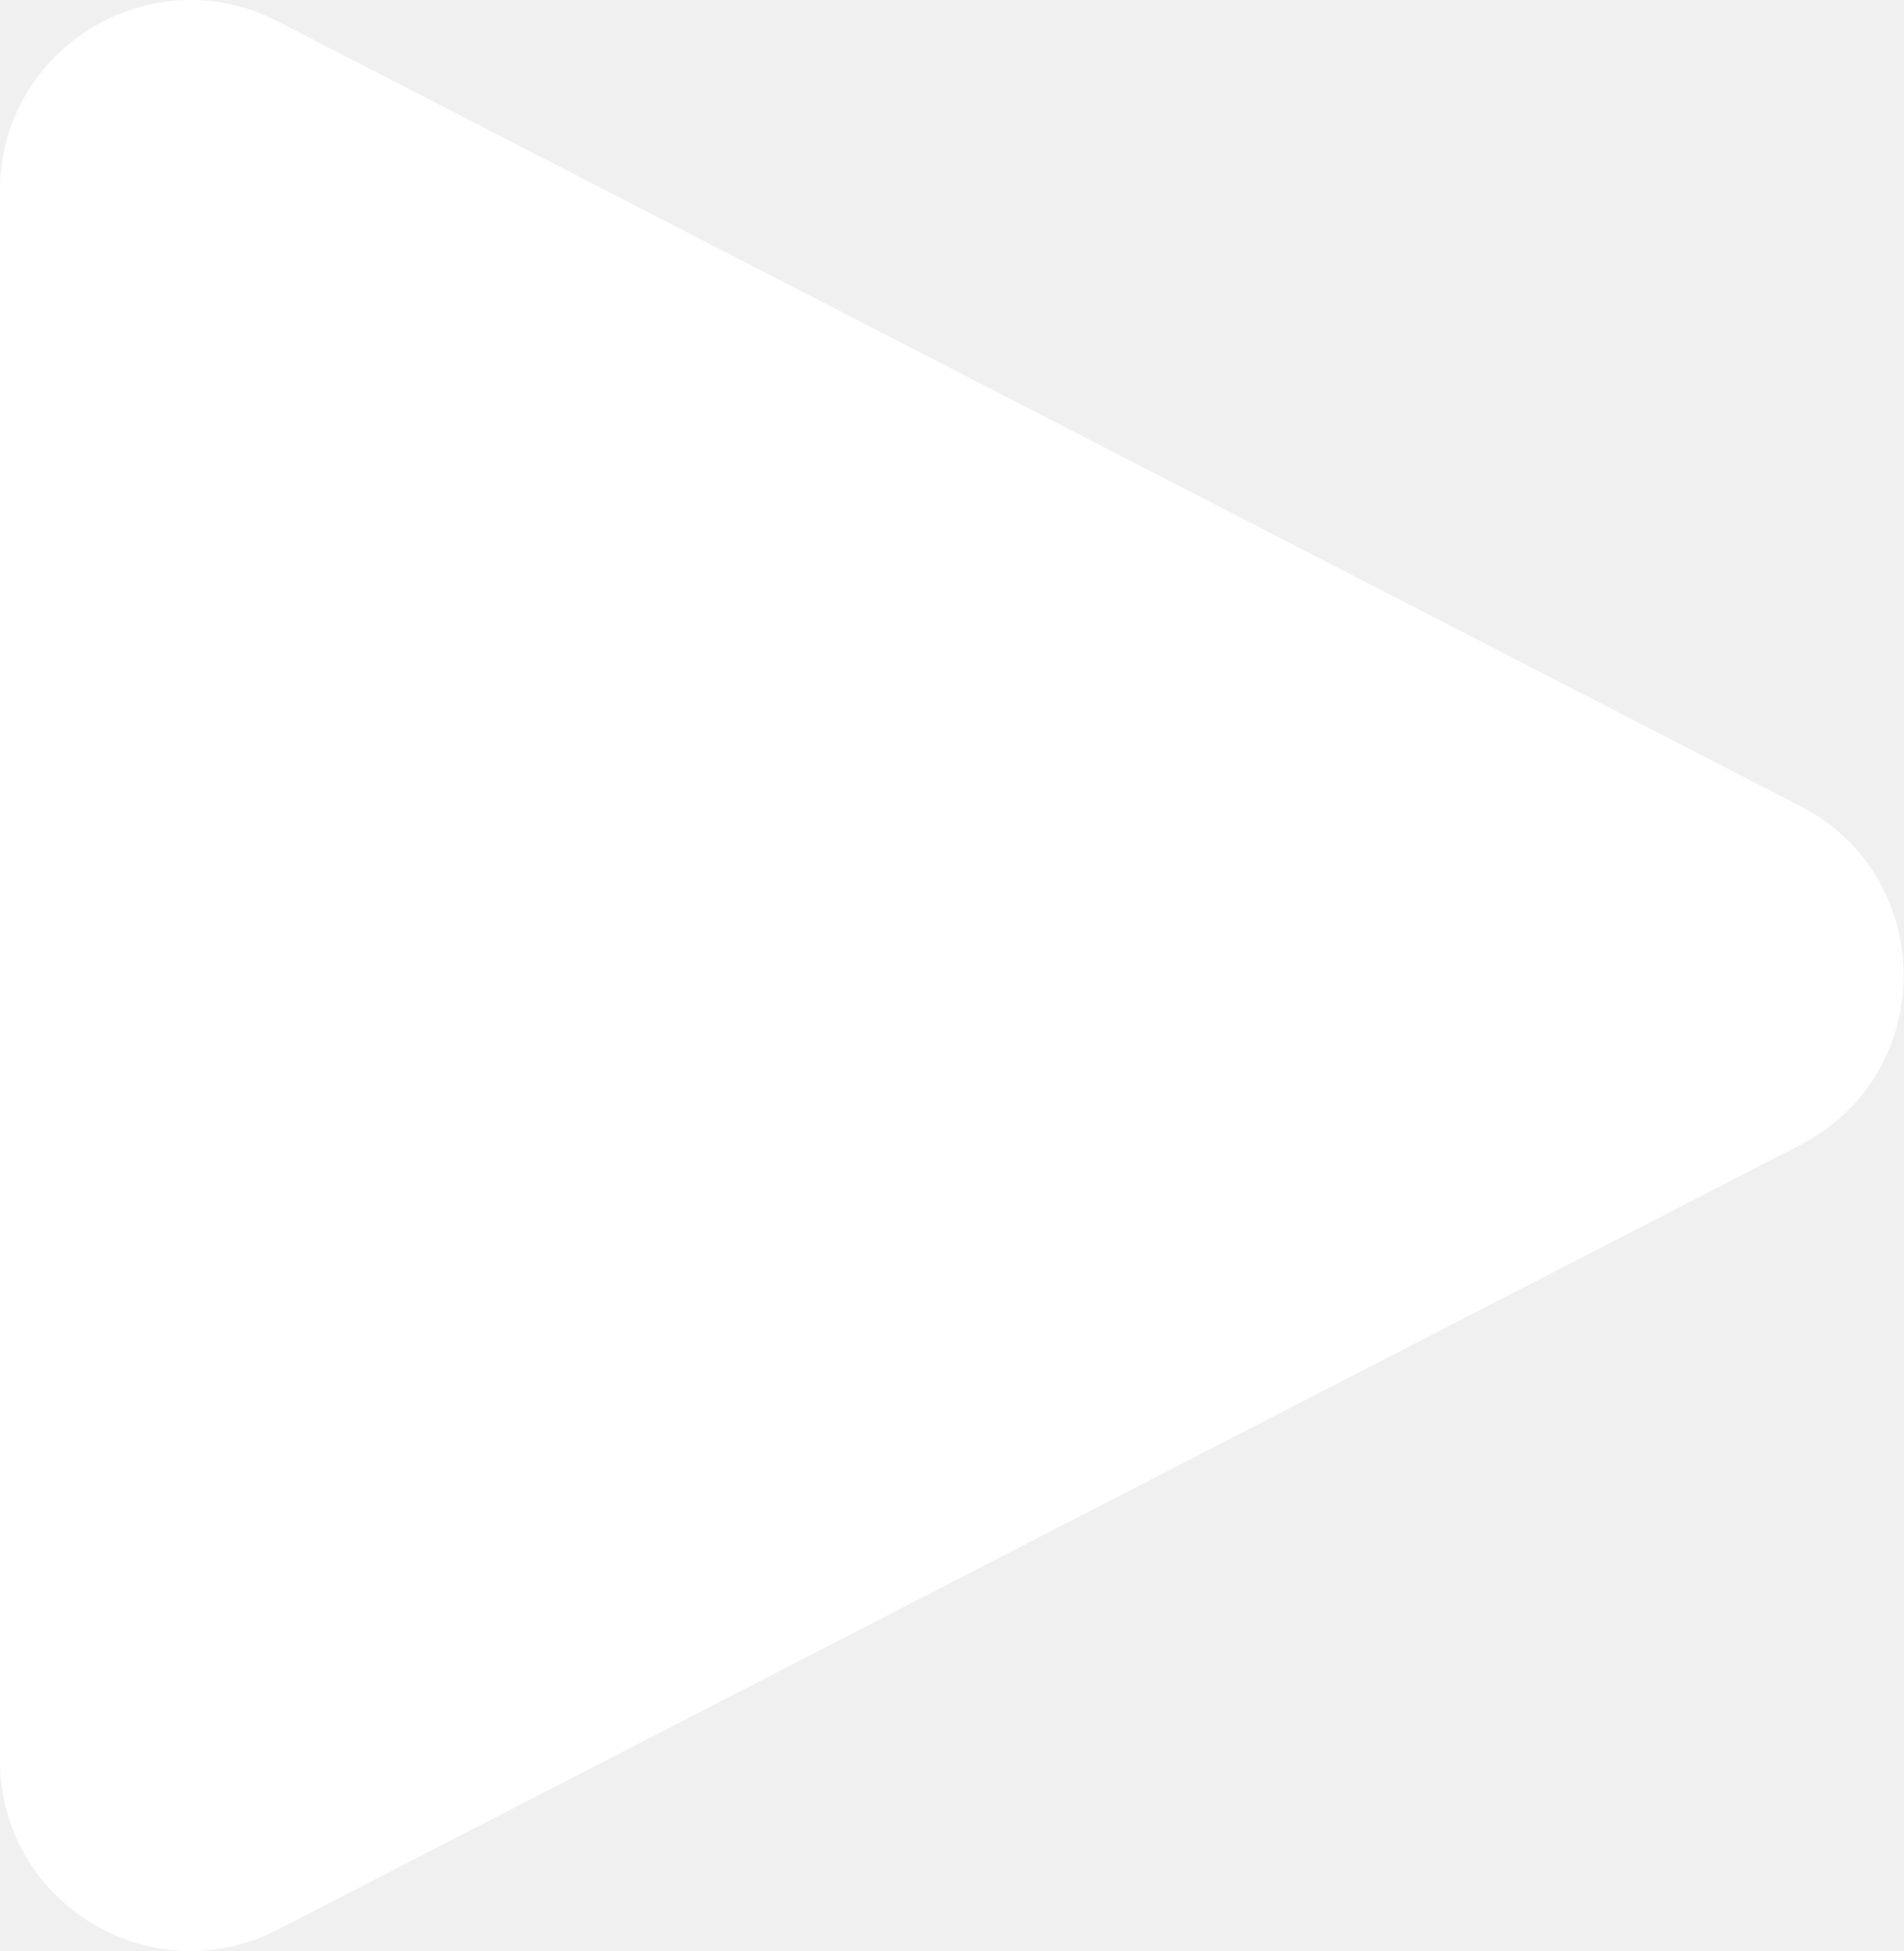
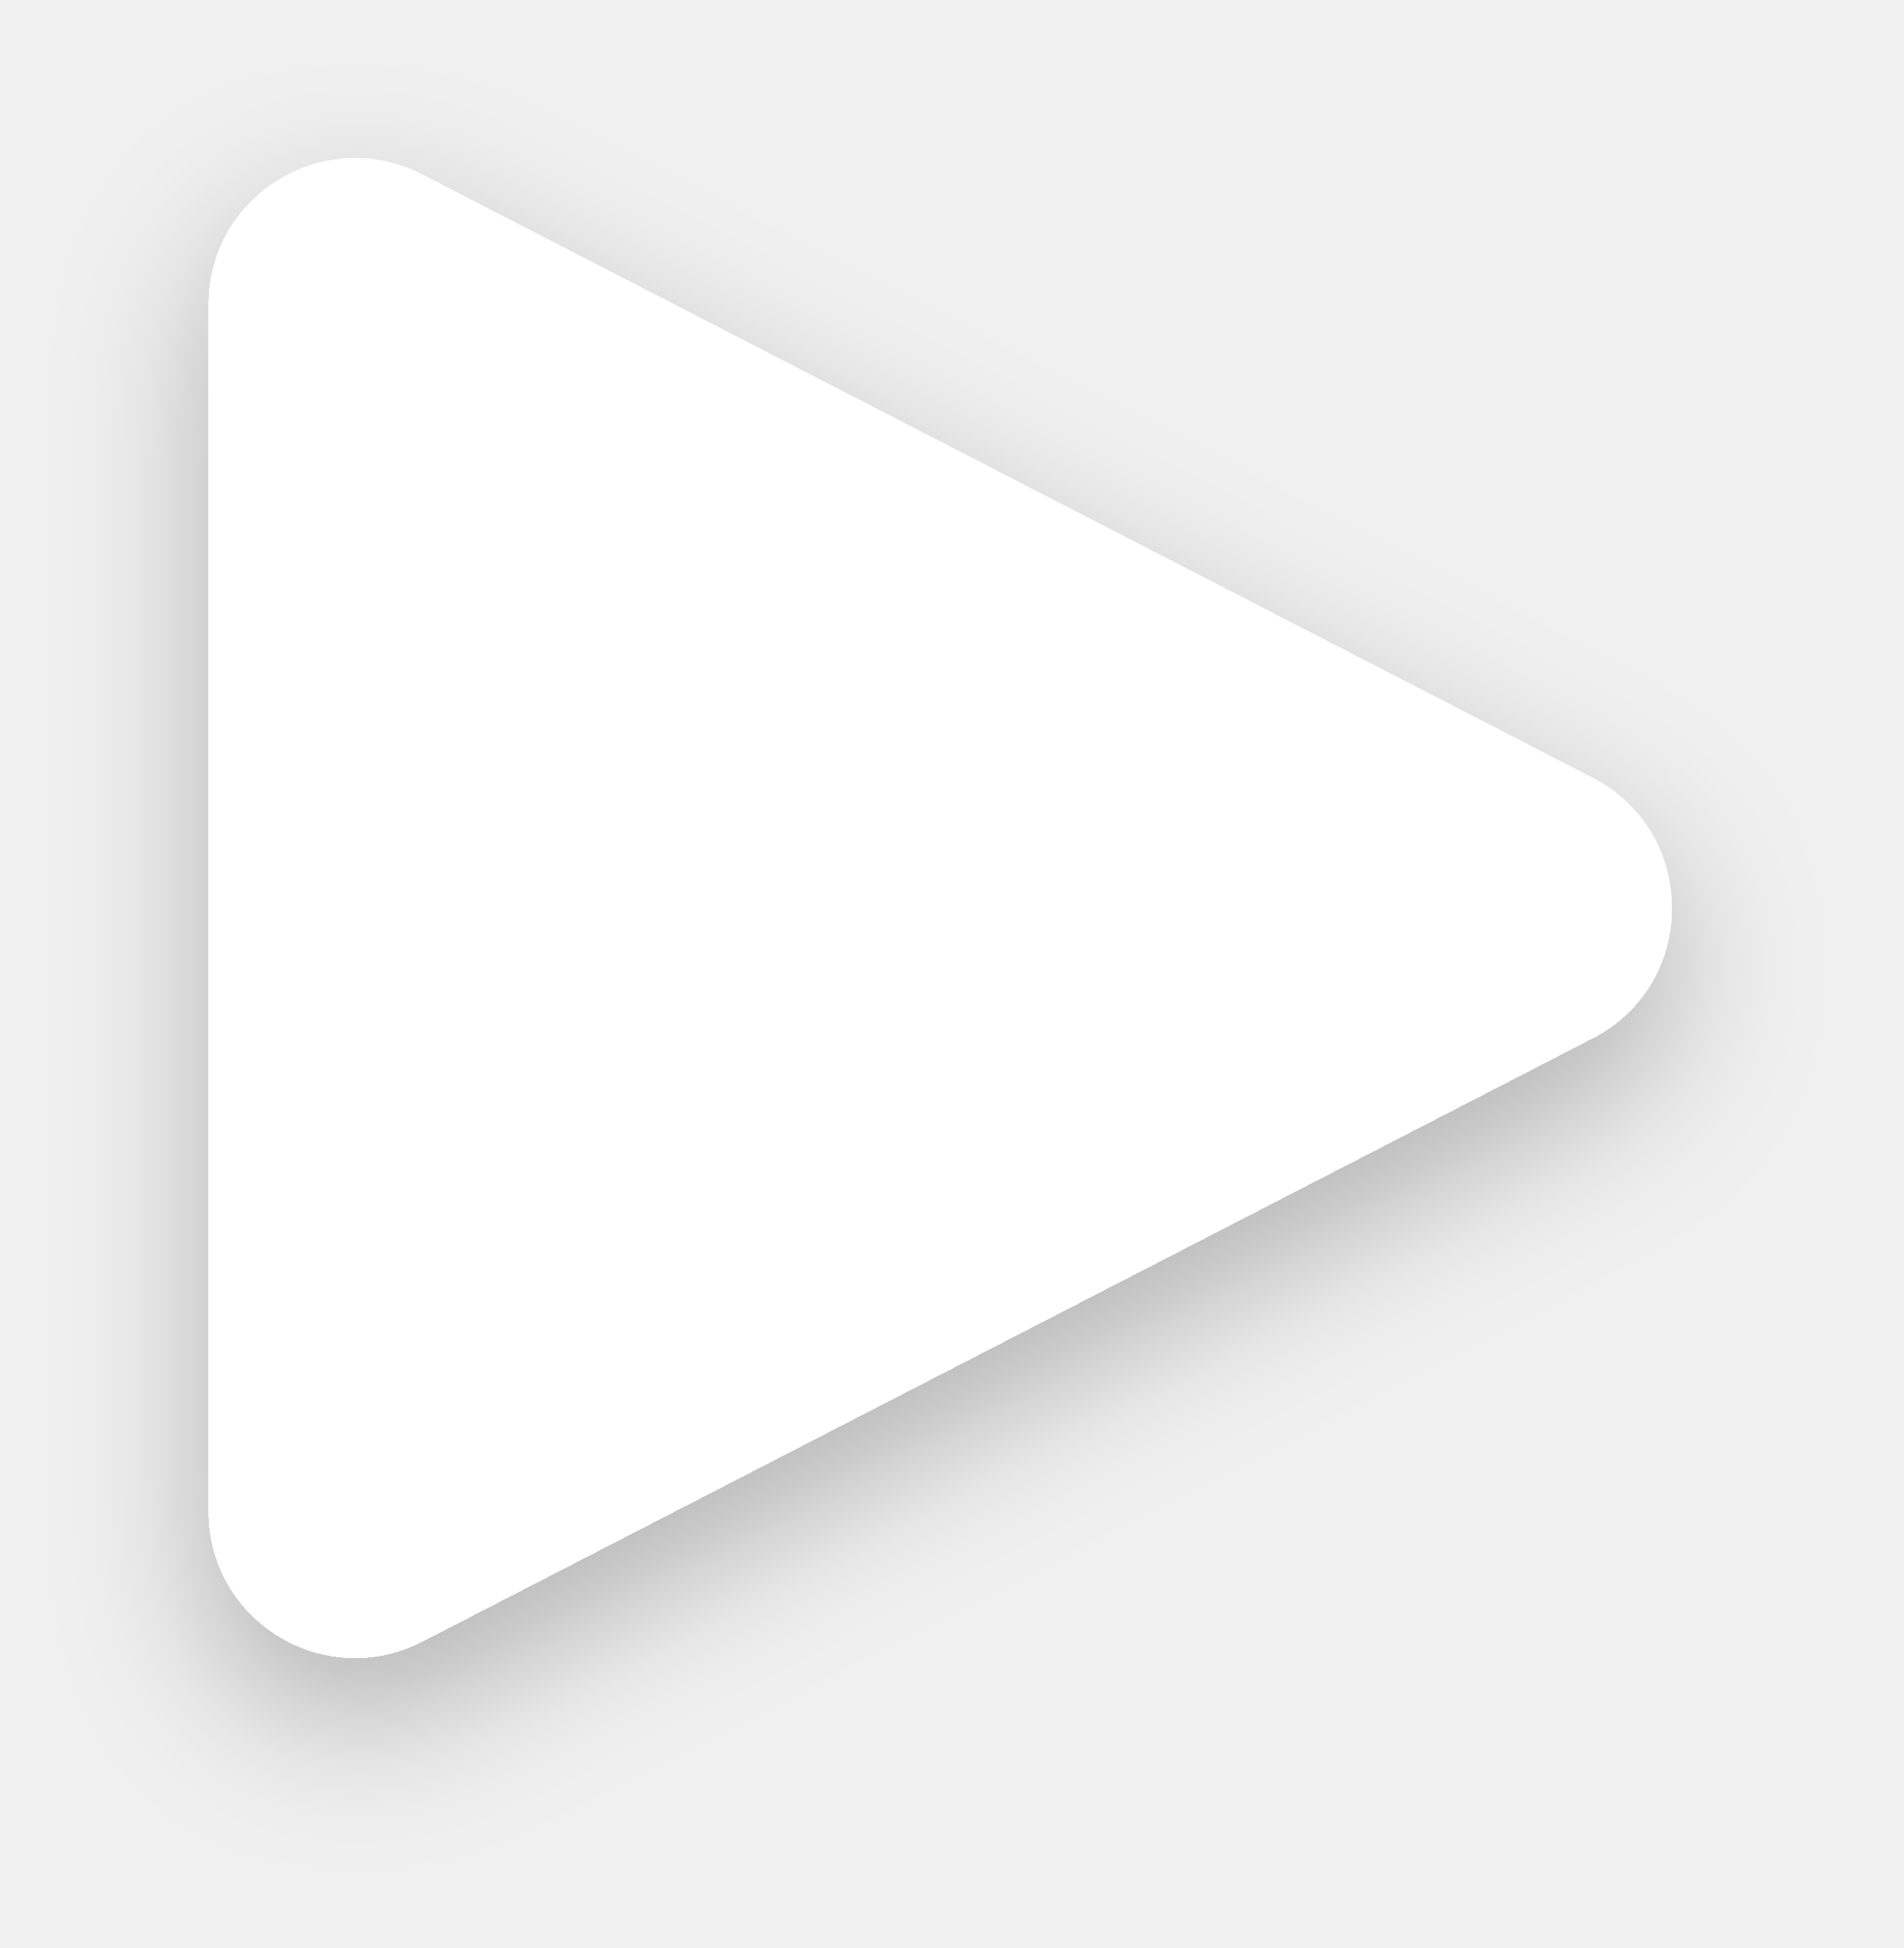
- <svg xmlns="http://www.w3.org/2000/svg" width="99.921" height="102.401" viewBox="0 0 99.921 102.401" fill="none">
-   <defs />
-   <path id="Polygon 1" d="M94.502 42.312L14.581 1.124C7.926 -2.306 0 2.526 0 10.013L0 92.388C0 99.875 7.926 104.707 14.581 101.277L94.502 60.09C101.727 56.366 101.727 46.035 94.502 42.312Z" fill="#FFFFFF" fill-opacity="1" fill-rule="evenodd" />
+ <svg xmlns="http://www.w3.org/2000/svg" width="130" height="133" viewBox="0 0 130 133" fill="none">
+   <defs>
+     <filter id="filter_212_125_dd" x="-0.75" y="-0.201" width="129.921" height="132.401" filterUnits="userSpaceOnUse" color-interpolation-filters="sRGB">
+       <feFlood flood-opacity="0" result="BackgroundImageFix" />
+       <feColorMatrix in="SourceAlpha" type="matrix" values="0 0 0 0 0 0 0 0 0 0 0 0 0 0 0 0 0 0 127 0" result="hardAlpha" />
+       <feOffset dx="0" dy="4" />
+       <feGaussianBlur stdDeviation="5" />
+       <feComposite in2="hardAlpha" operator="out" k2="-1" k3="1" />
+       <feColorMatrix type="matrix" values="0 0 0 0 0 0 0 0 0 0 0 0 0 0 0 0 0 0 0.25 0" />
+       <feBlend mode="normal" in2="BackgroundImageFix" result="effect_dropShadow_1" />
+       <feBlend mode="normal" in="SourceGraphic" in2="effect_dropShadow_1" result="shape" />
+     </filter>
+   </defs>
+   <g filter="url(#filter_212_125_dd)">
+     <path id="Polygon 1" d="M108.75 53.11L28.83 11.92C22.17 8.49 14.25 13.32 14.25 20.81L14.25 103.18C14.25 110.67 22.17 115.5 28.83 112.07L108.75 70.88C115.97 67.16 115.97 56.83 108.75 53.11Z" fill="#FFFFFF" fill-opacity="1" fill-rule="evenodd" />
+   </g>
</svg>
